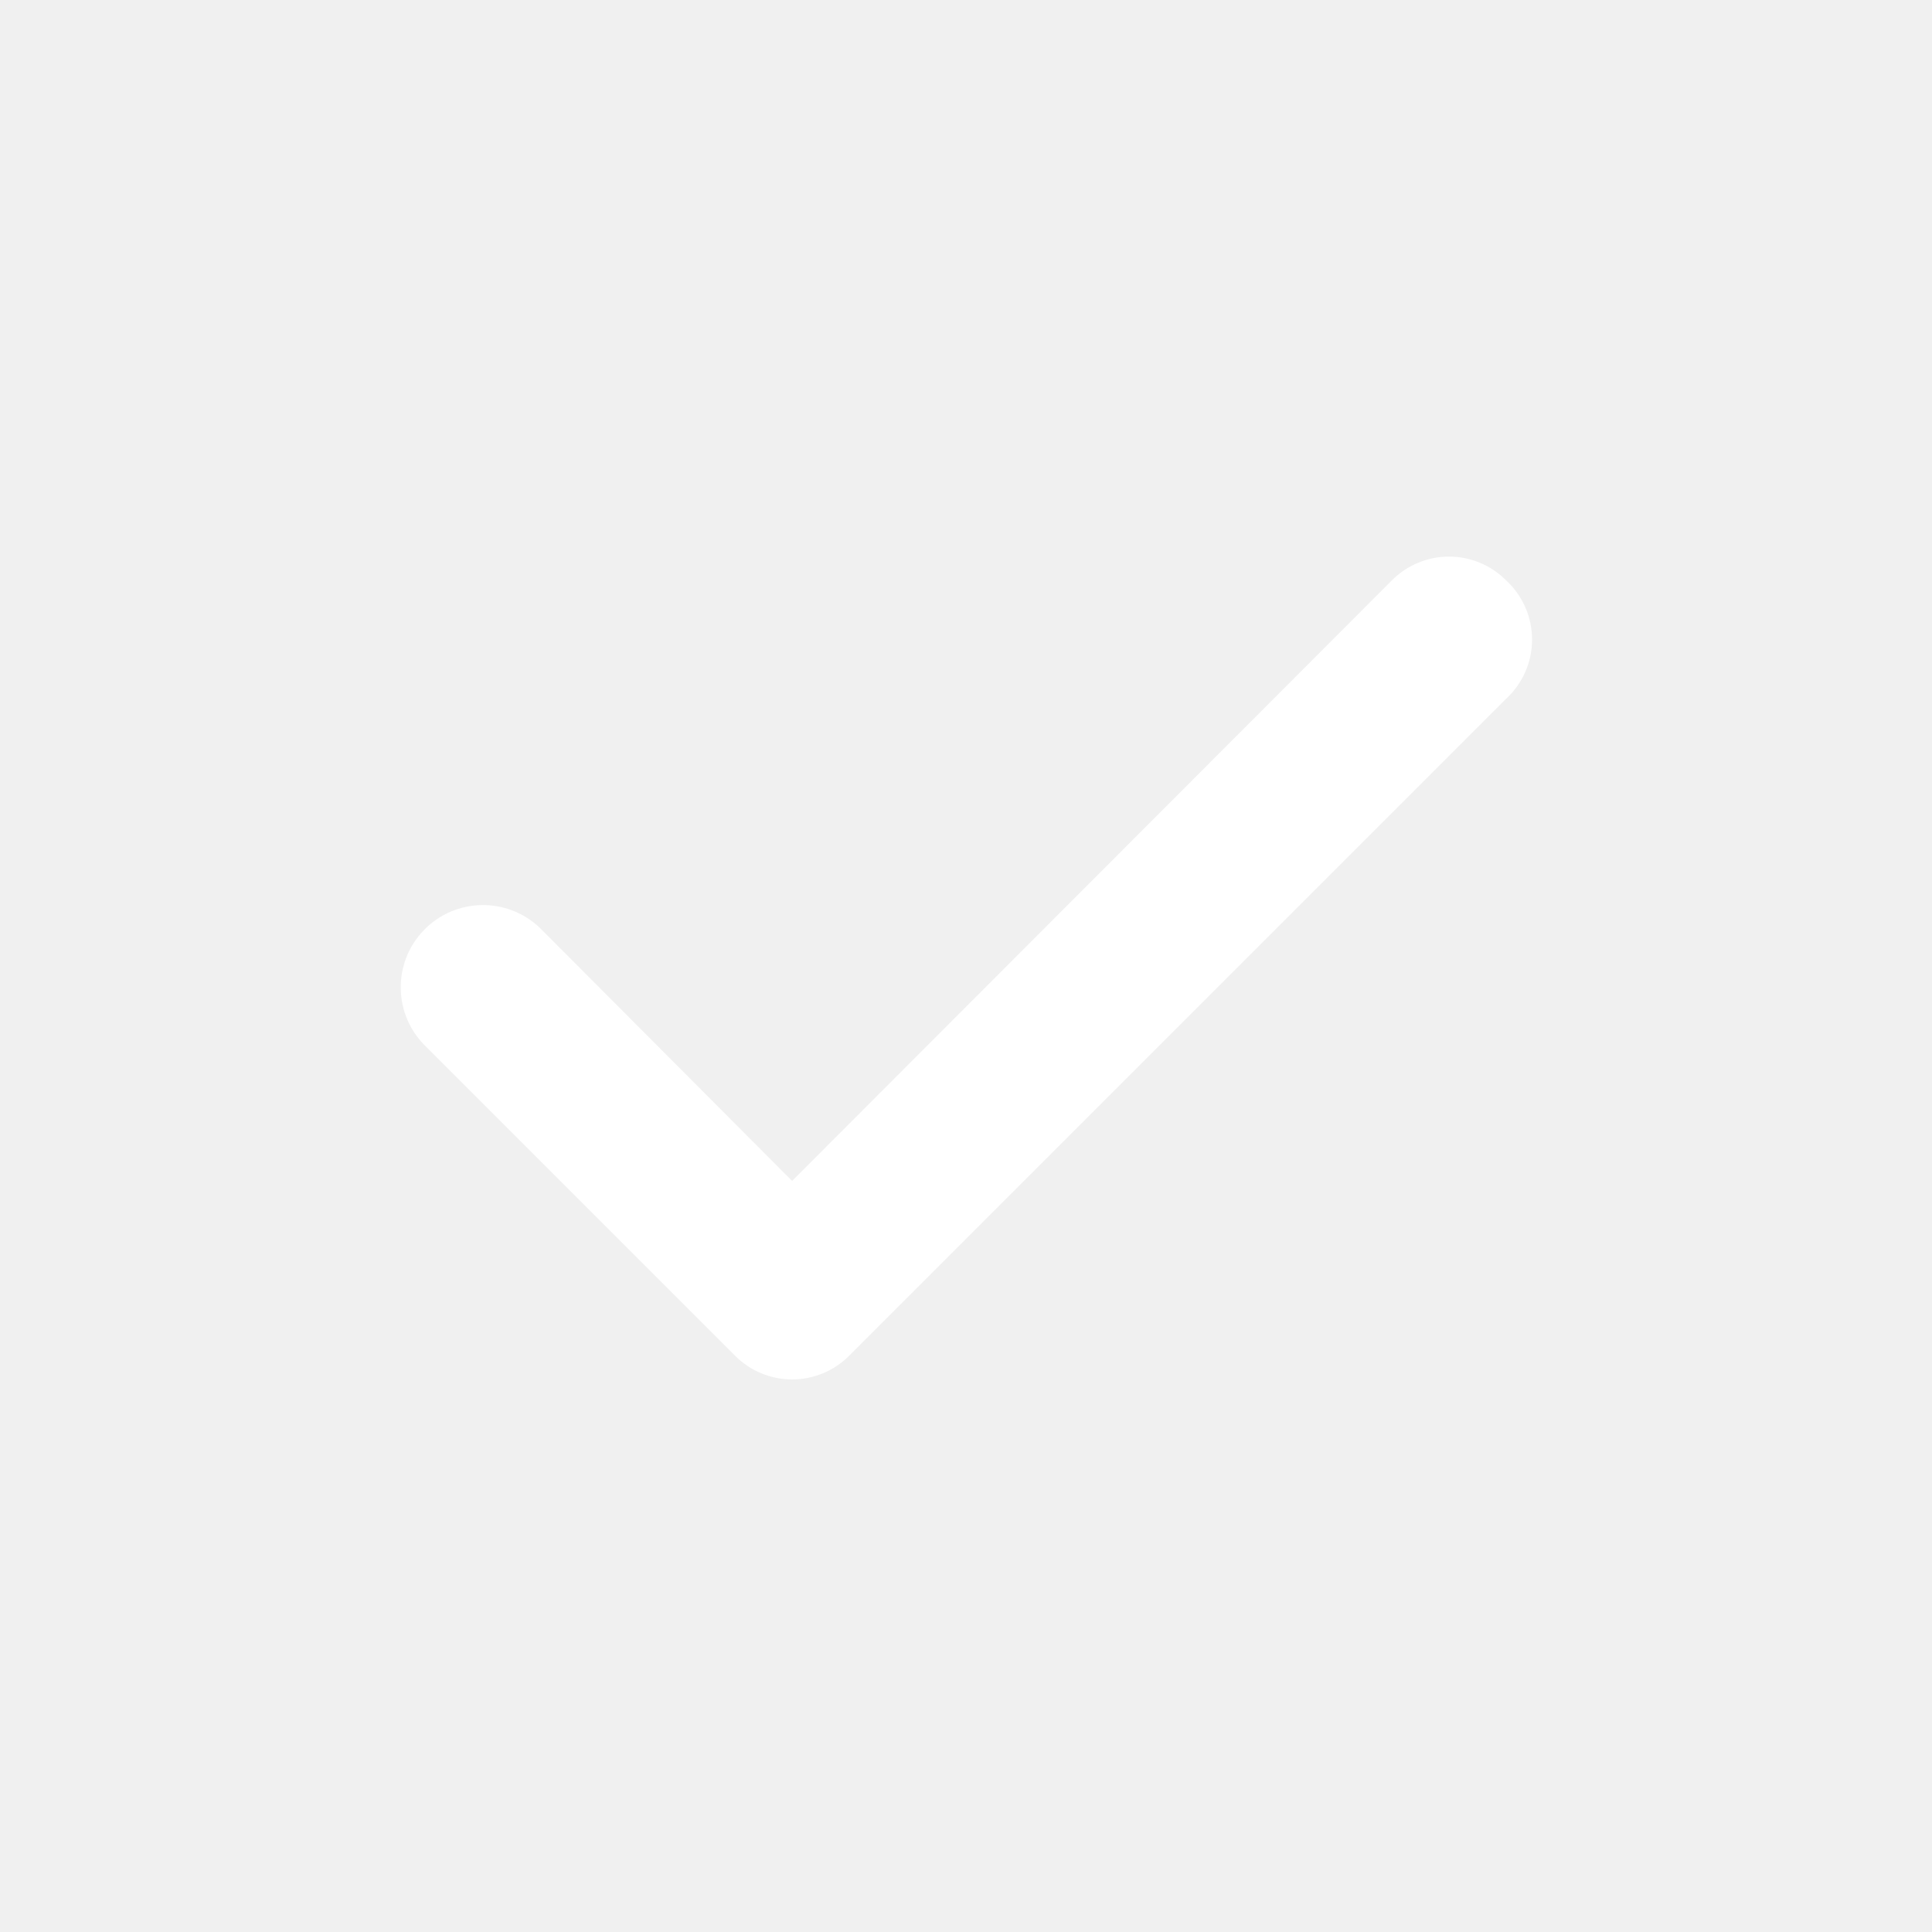
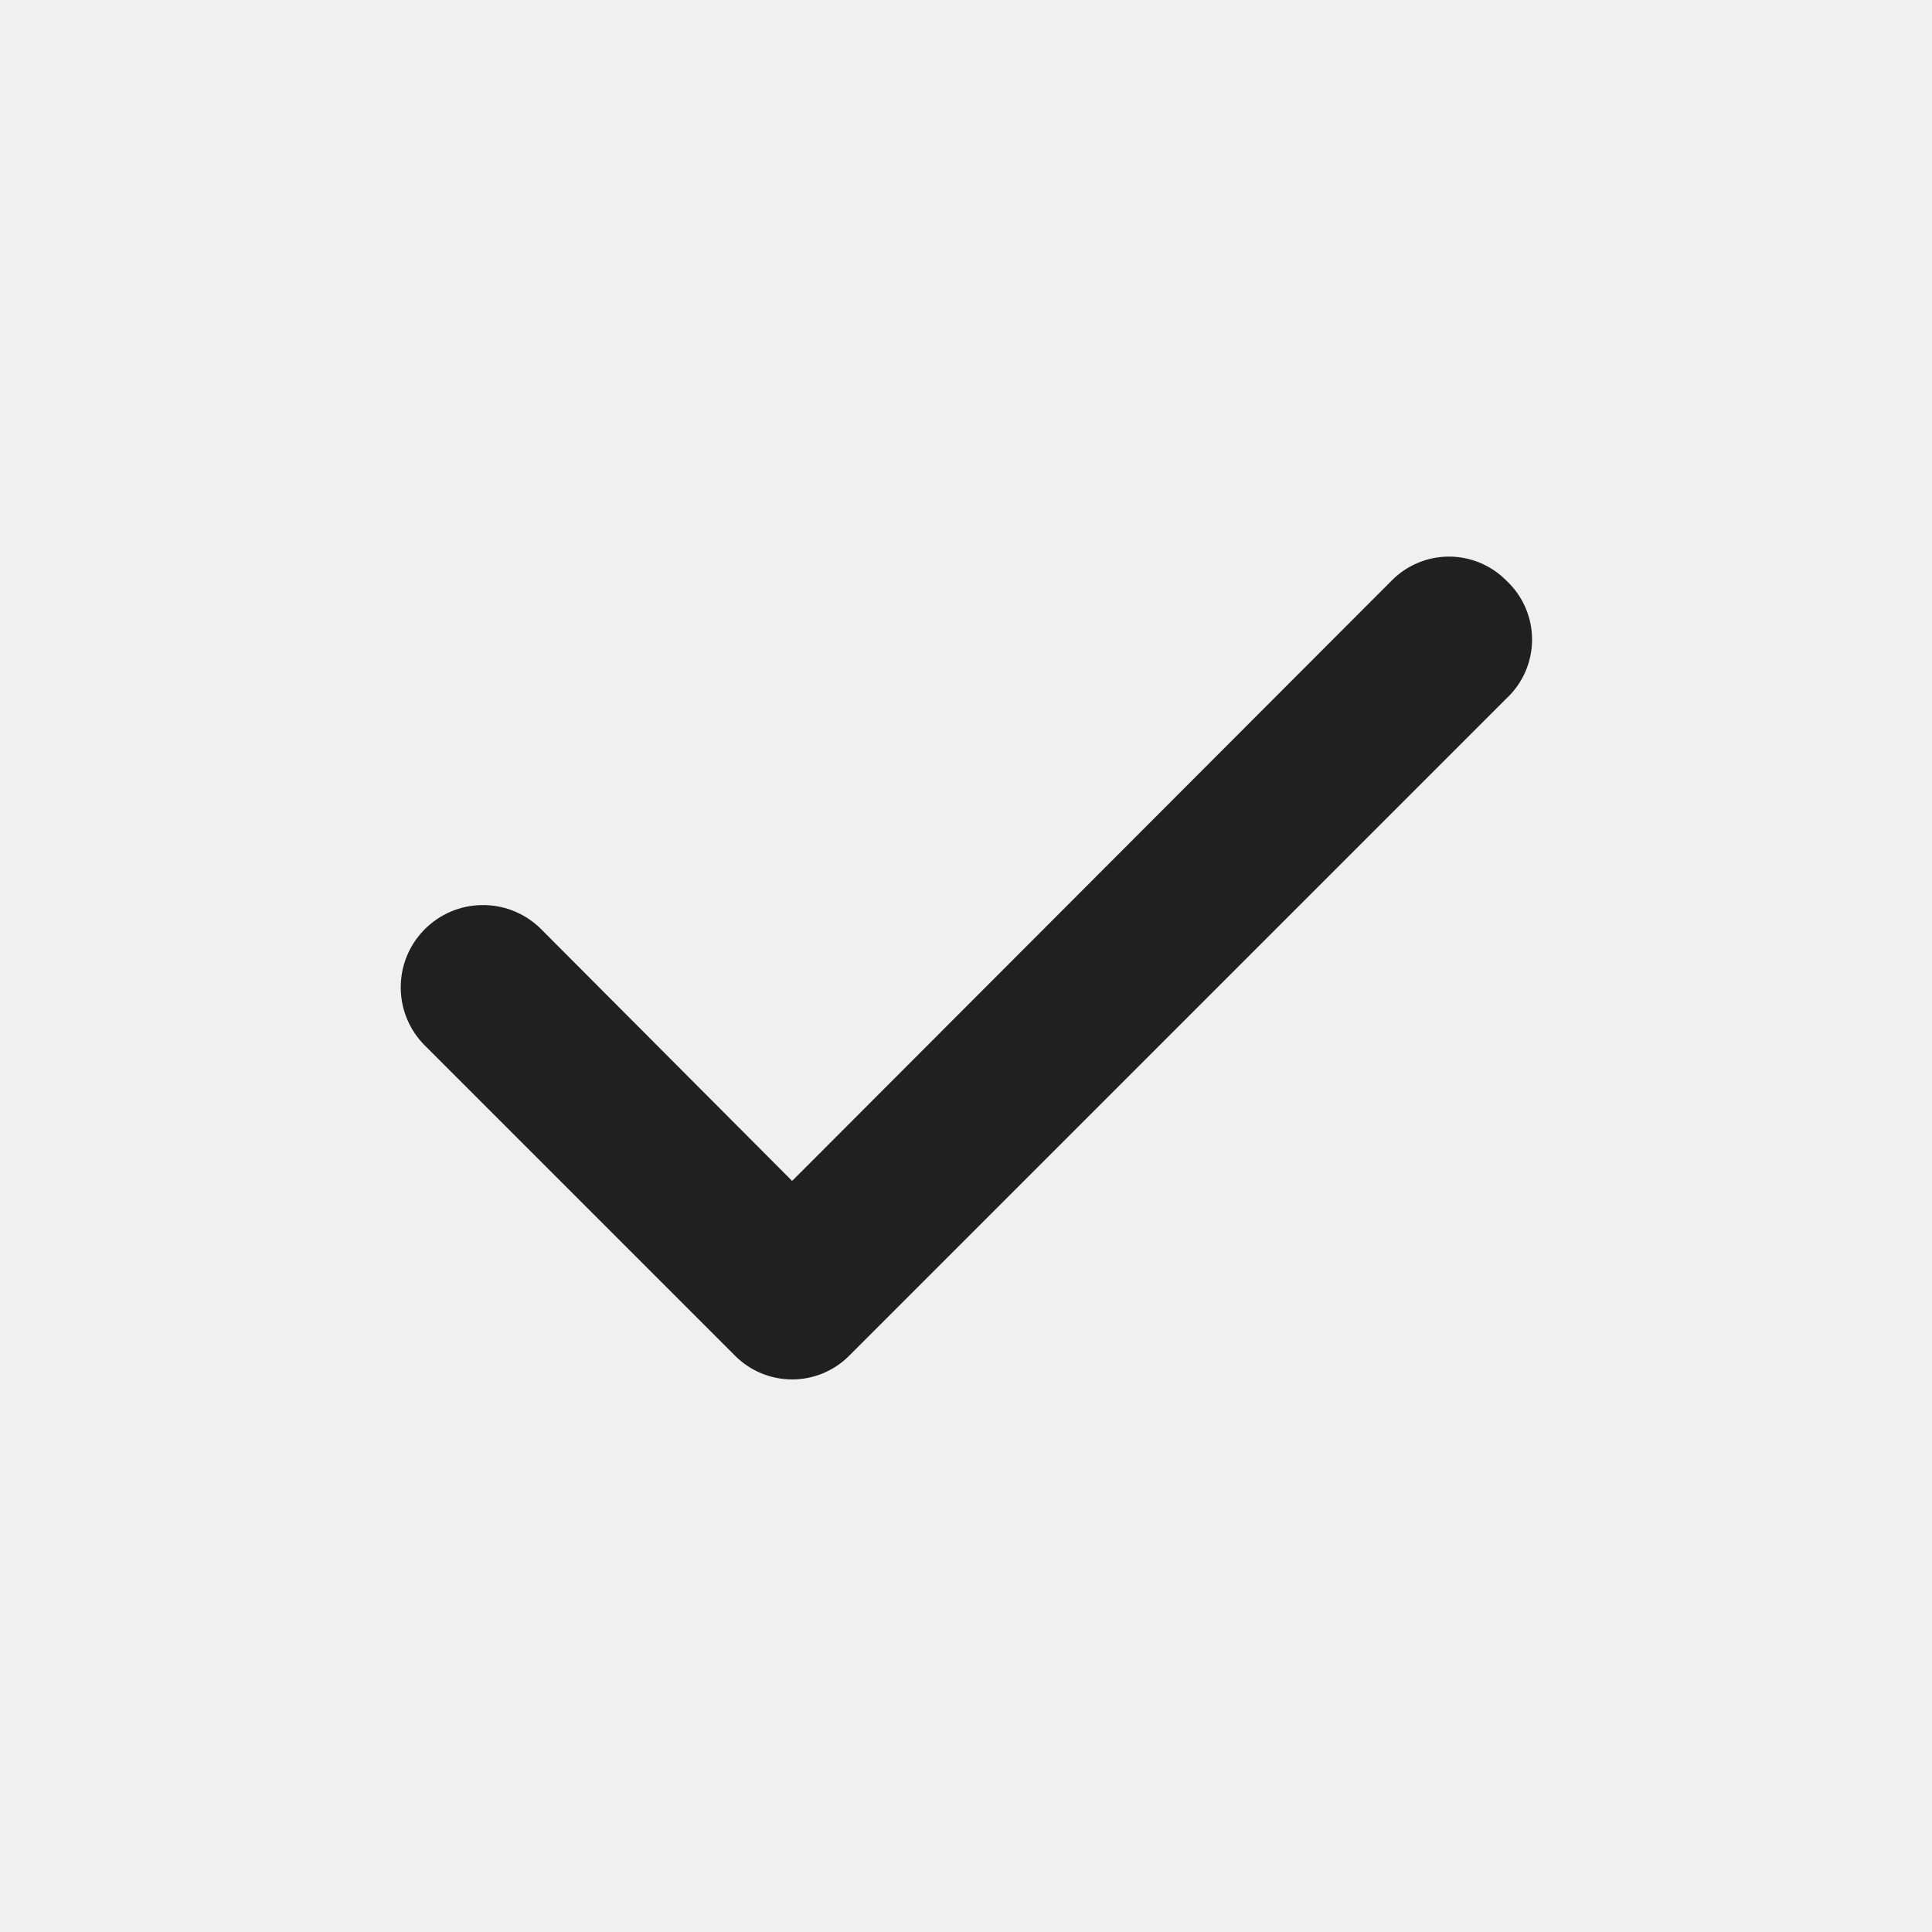
<svg xmlns="http://www.w3.org/2000/svg" viewBox="0 0 24 24">
-   <path fill="#fff" d="M18.71,7.21a1,1,0,0,0-1.42,0L9.84,14.67,6.71,11.53A1,1,0,1,0,5.29,13l3.84,3.84a1,1,0,0,0,1.42,0l8.16-8.16A1,1,0,0,0,18.71,7.21Z" />
+   <path fill="#202020" d="M18.71,7.21a1,1,0,0,0-1.42,0L9.84,14.67,6.71,11.53A1,1,0,1,0,5.29,13l3.84,3.84a1,1,0,0,0,1.42,0l8.16-8.16A1,1,0,0,0,18.71,7.21Z" />
</svg>
